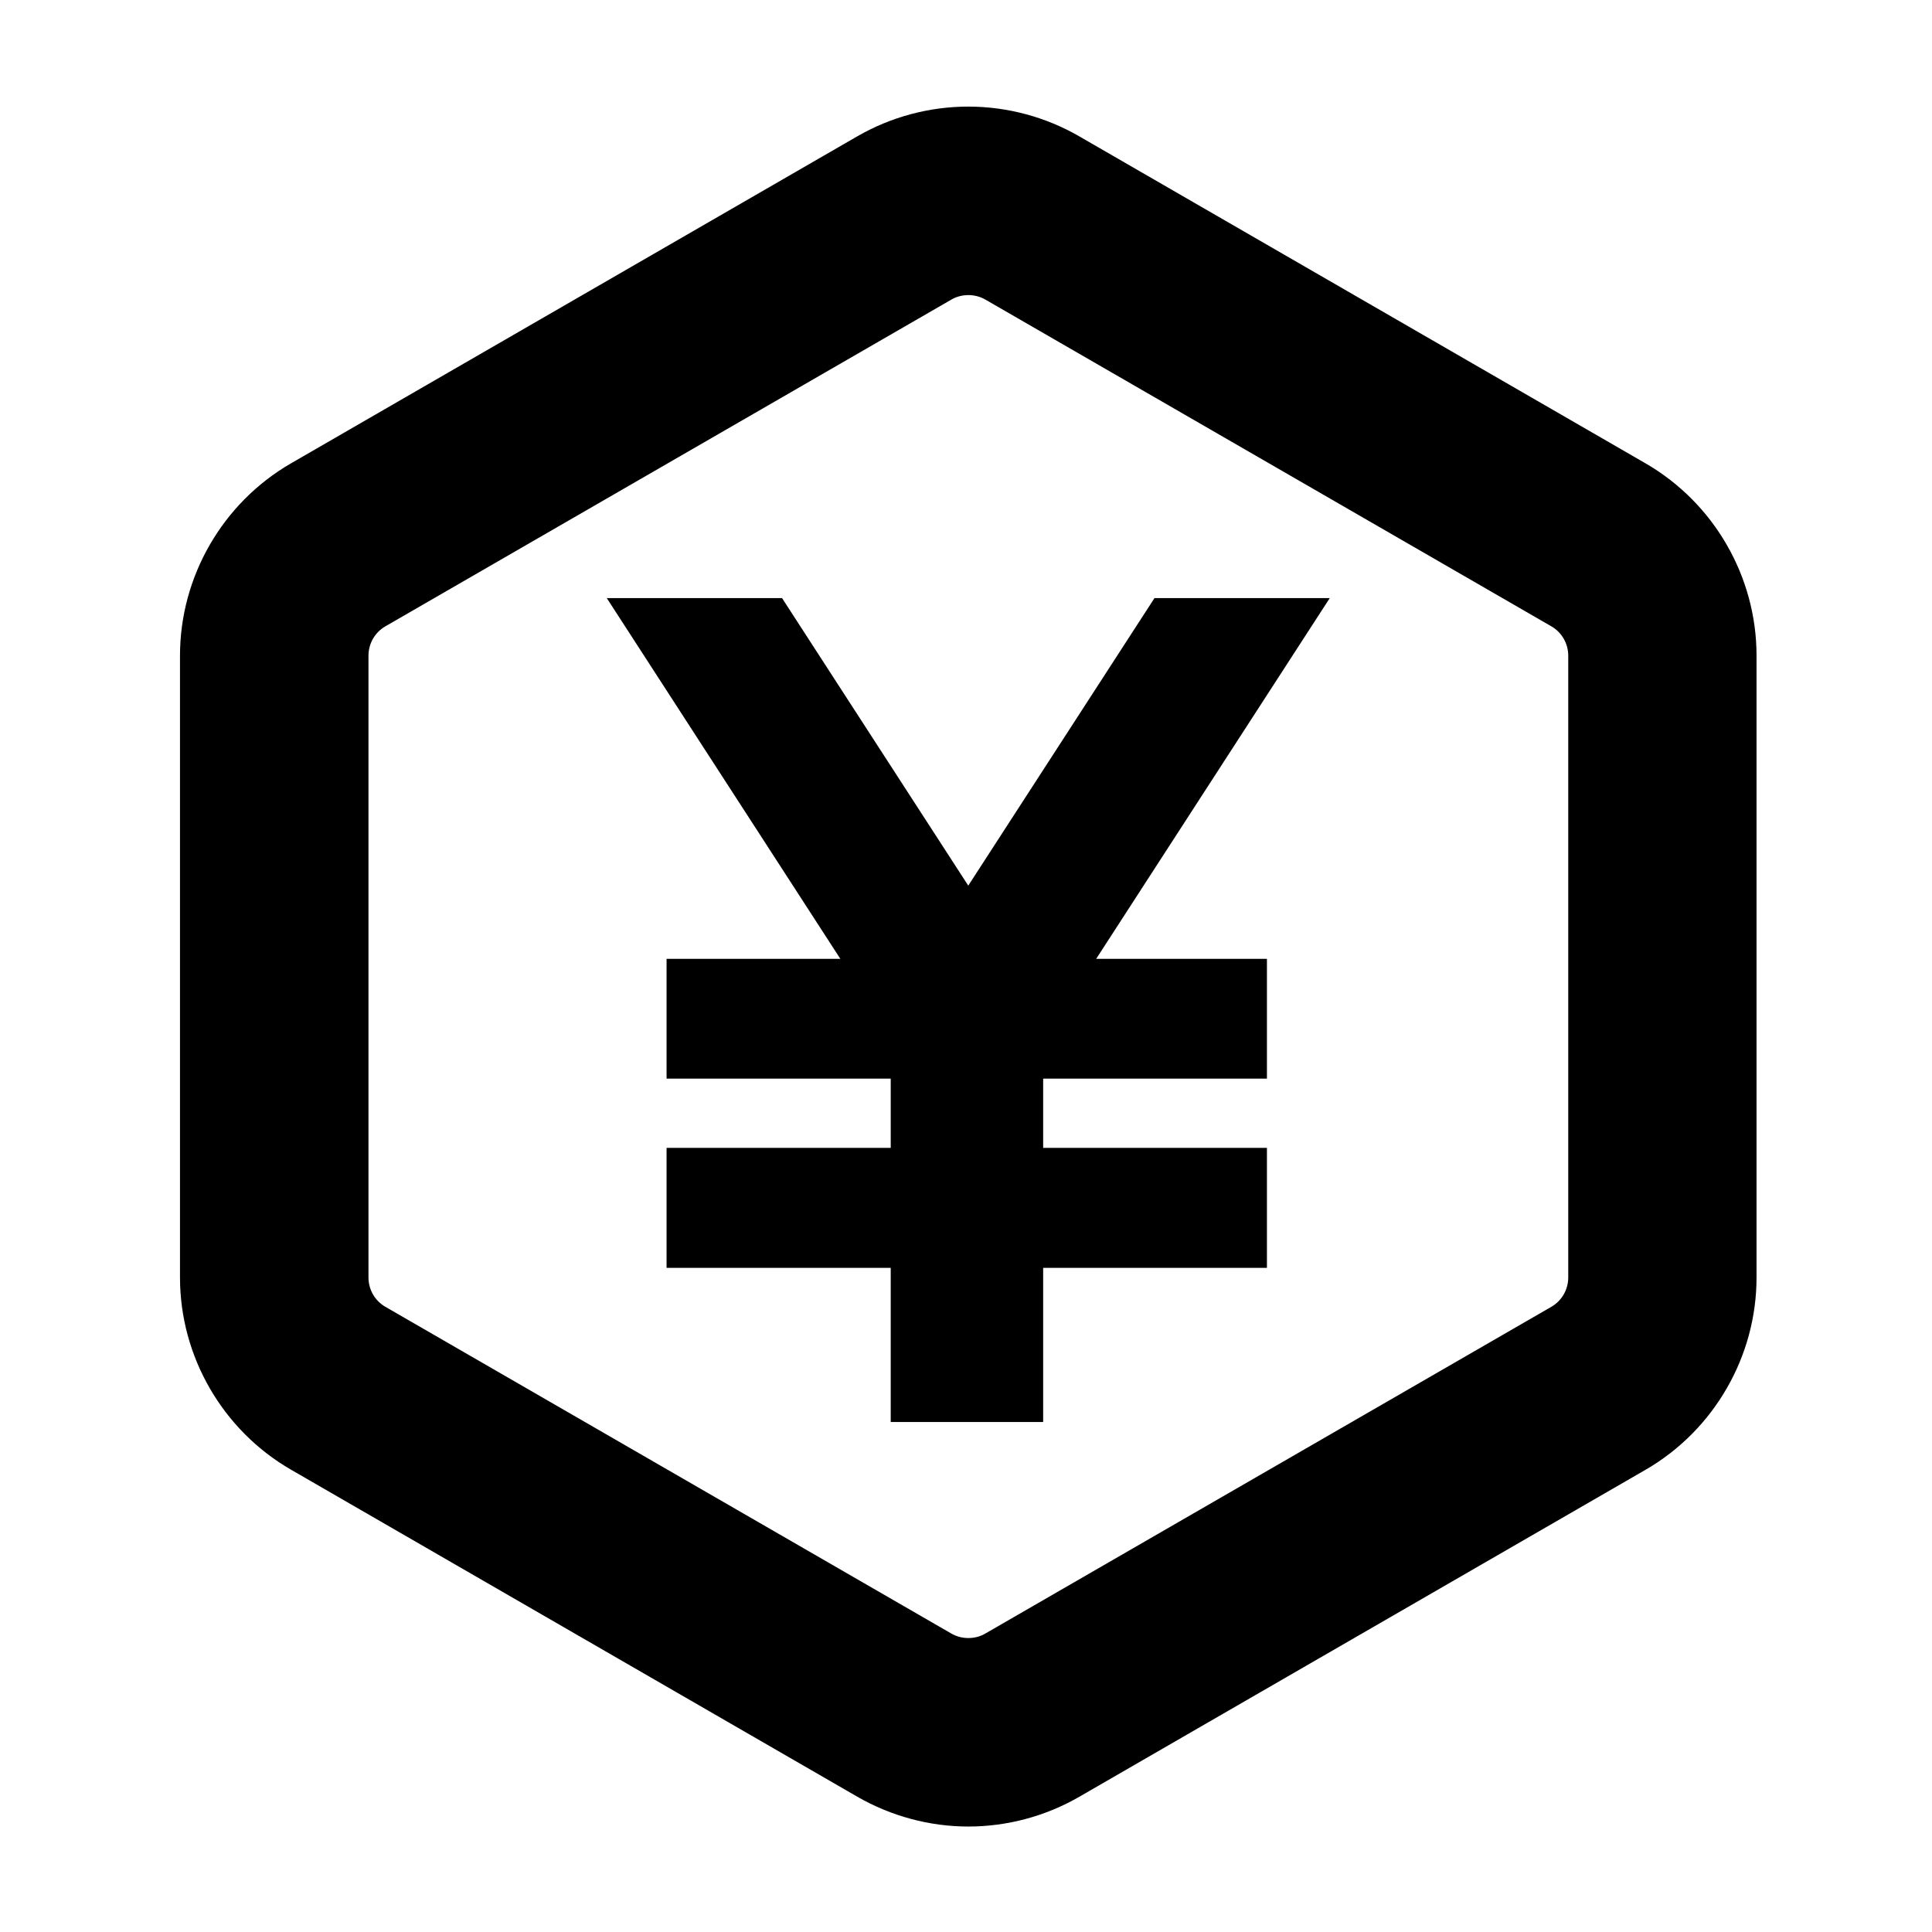
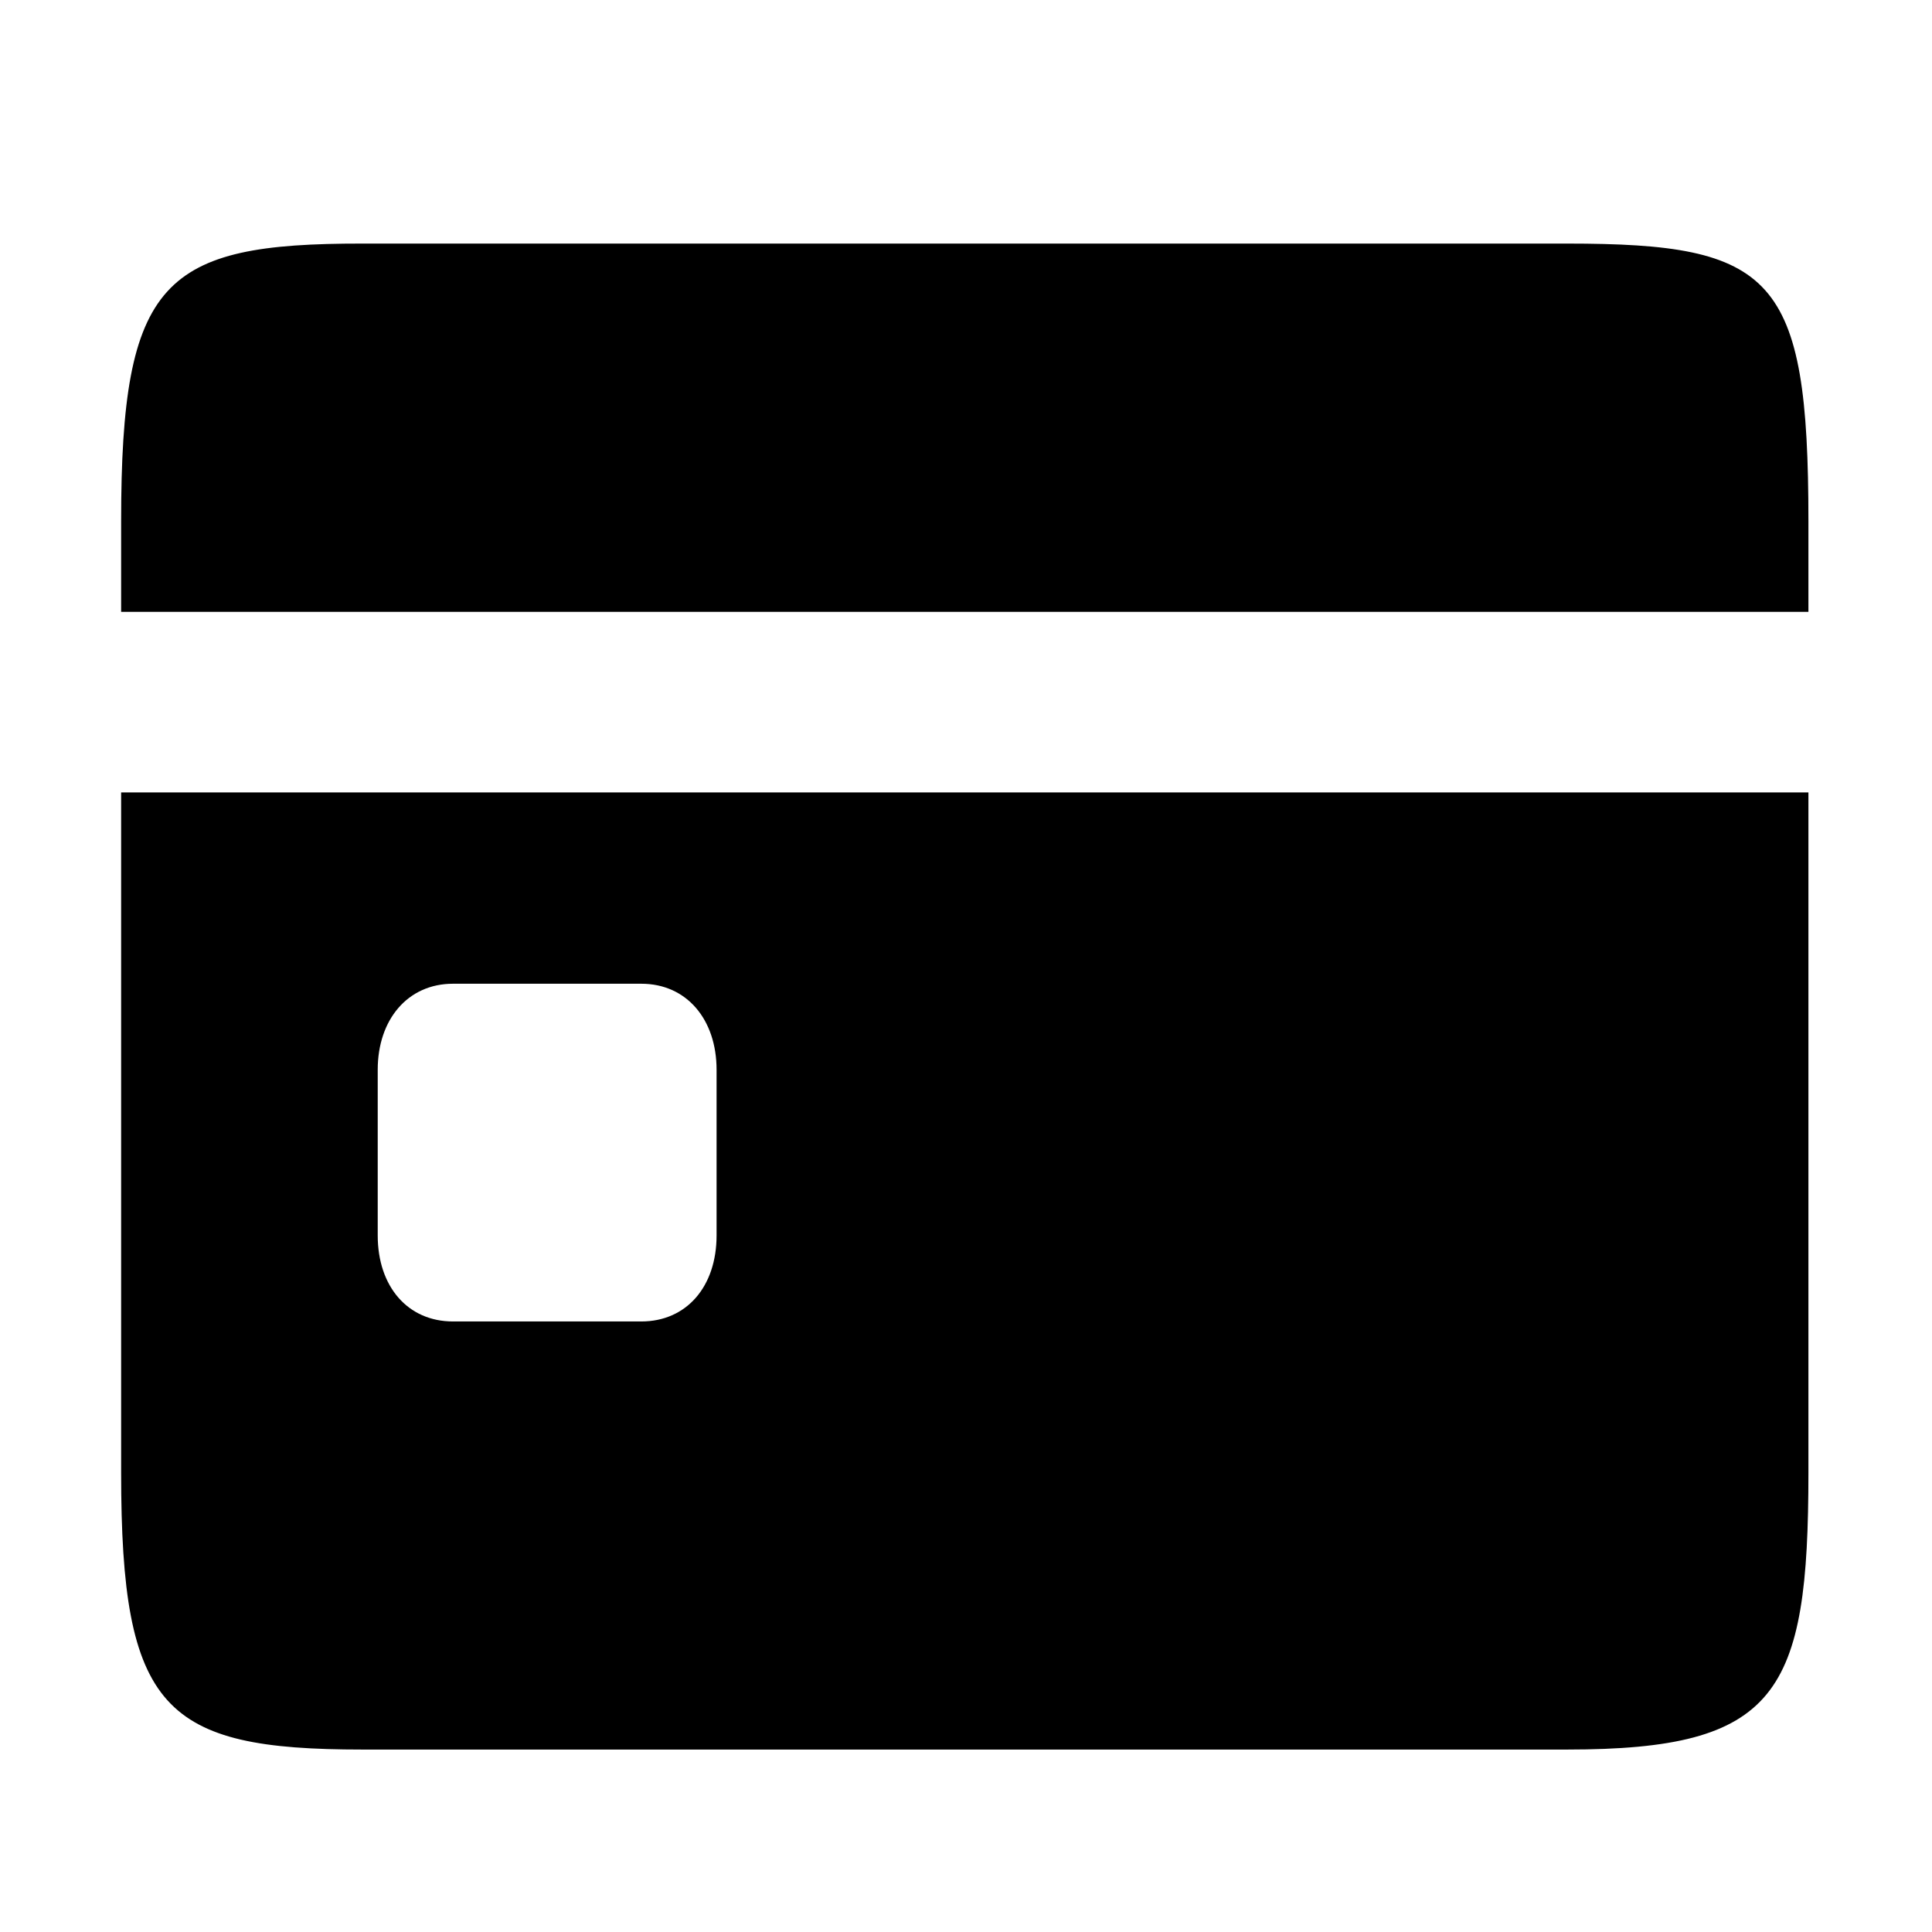
- <svg xmlns="http://www.w3.org/2000/svg" t="1638180314106" class="icon" viewBox="0 0 1024 1024" version="1.1" p-id="4382" width="128" height="128">
-   <path d="M872.2 245.6L572.1 72.3c-17.8-10.3-38.2-15.8-58.9-15.8-20.5 0-40.9 5.4-58.9 15.8L154.2 245.6c-36.3 21-58.8 60.1-58.8 101.9v329.6c0 41.8 22.5 80.9 58.9 101.9l300.1 173.3c17.9 10.3 38.3 15.8 58.8 15.8s40.9-5.4 58.9-15.8L872.2 779c36.3-21 58.8-60.1 58.8-101.9V347.5c0-41.8-22.5-80.9-58.8-101.9z m-41 101.9v329.6c0 6.4-3.4 12.3-8.9 15.5L522.1 865.9c-2.6 1.5-5.7 2.3-8.9 2.3-3.1 0-6.2-0.8-9-2.4l-300-173.2c-5.5-3.2-8.9-9.1-8.9-15.5V347.5c0-6.4 3.4-12.3 8.9-15.5l300.2-173.3c2.6-1.5 5.7-2.3 8.9-2.3 3.1 0 6.2 0.8 9 2.4l300 173.2c5.5 3.2 8.9 9.1 8.9 15.5z" p-id="4383" />
-   <path d="M611.9 317l-98.7 152.4L414.5 317h-92.9l123.8 191.2h-92.1v63.5h118.8v36.7H353.3V672h118.8v81.7h80.8V672h118.6v-63.6H552.9v-36.7h118.6v-63.5H581L704.8 317z" p-id="4384" />
+ <svg xmlns="http://www.w3.org/2000/svg" t="1639988404793" class="icon" viewBox="0 0 1024 1024" version="1.1" p-id="7946" width="128" height="128">
+   <path d="M64.2 324.3h894.3v-48.1c0-130.1-18.4-147.1-127.9-147.1H192C86.6 129 64.2 148.2 64.2 276.2v48.1z m0 456.3c0 125.6 22.5 146.7 127.9 146.7h638.5c111.7 0 127.9-29.5 127.9-146.7V420H64.2v360.6z m136-125.8V567c0-26.6 15.9-45.6 39.9-45.6h99.8c24.1 0 39.9 19 39.9 45.6v87.8c0 27.1-15.9 45.6-39.9 45.6h-99.8c-24 0-39.9-18.5-39.9-45.6z m0 0" p-id="7947" />
</svg>
